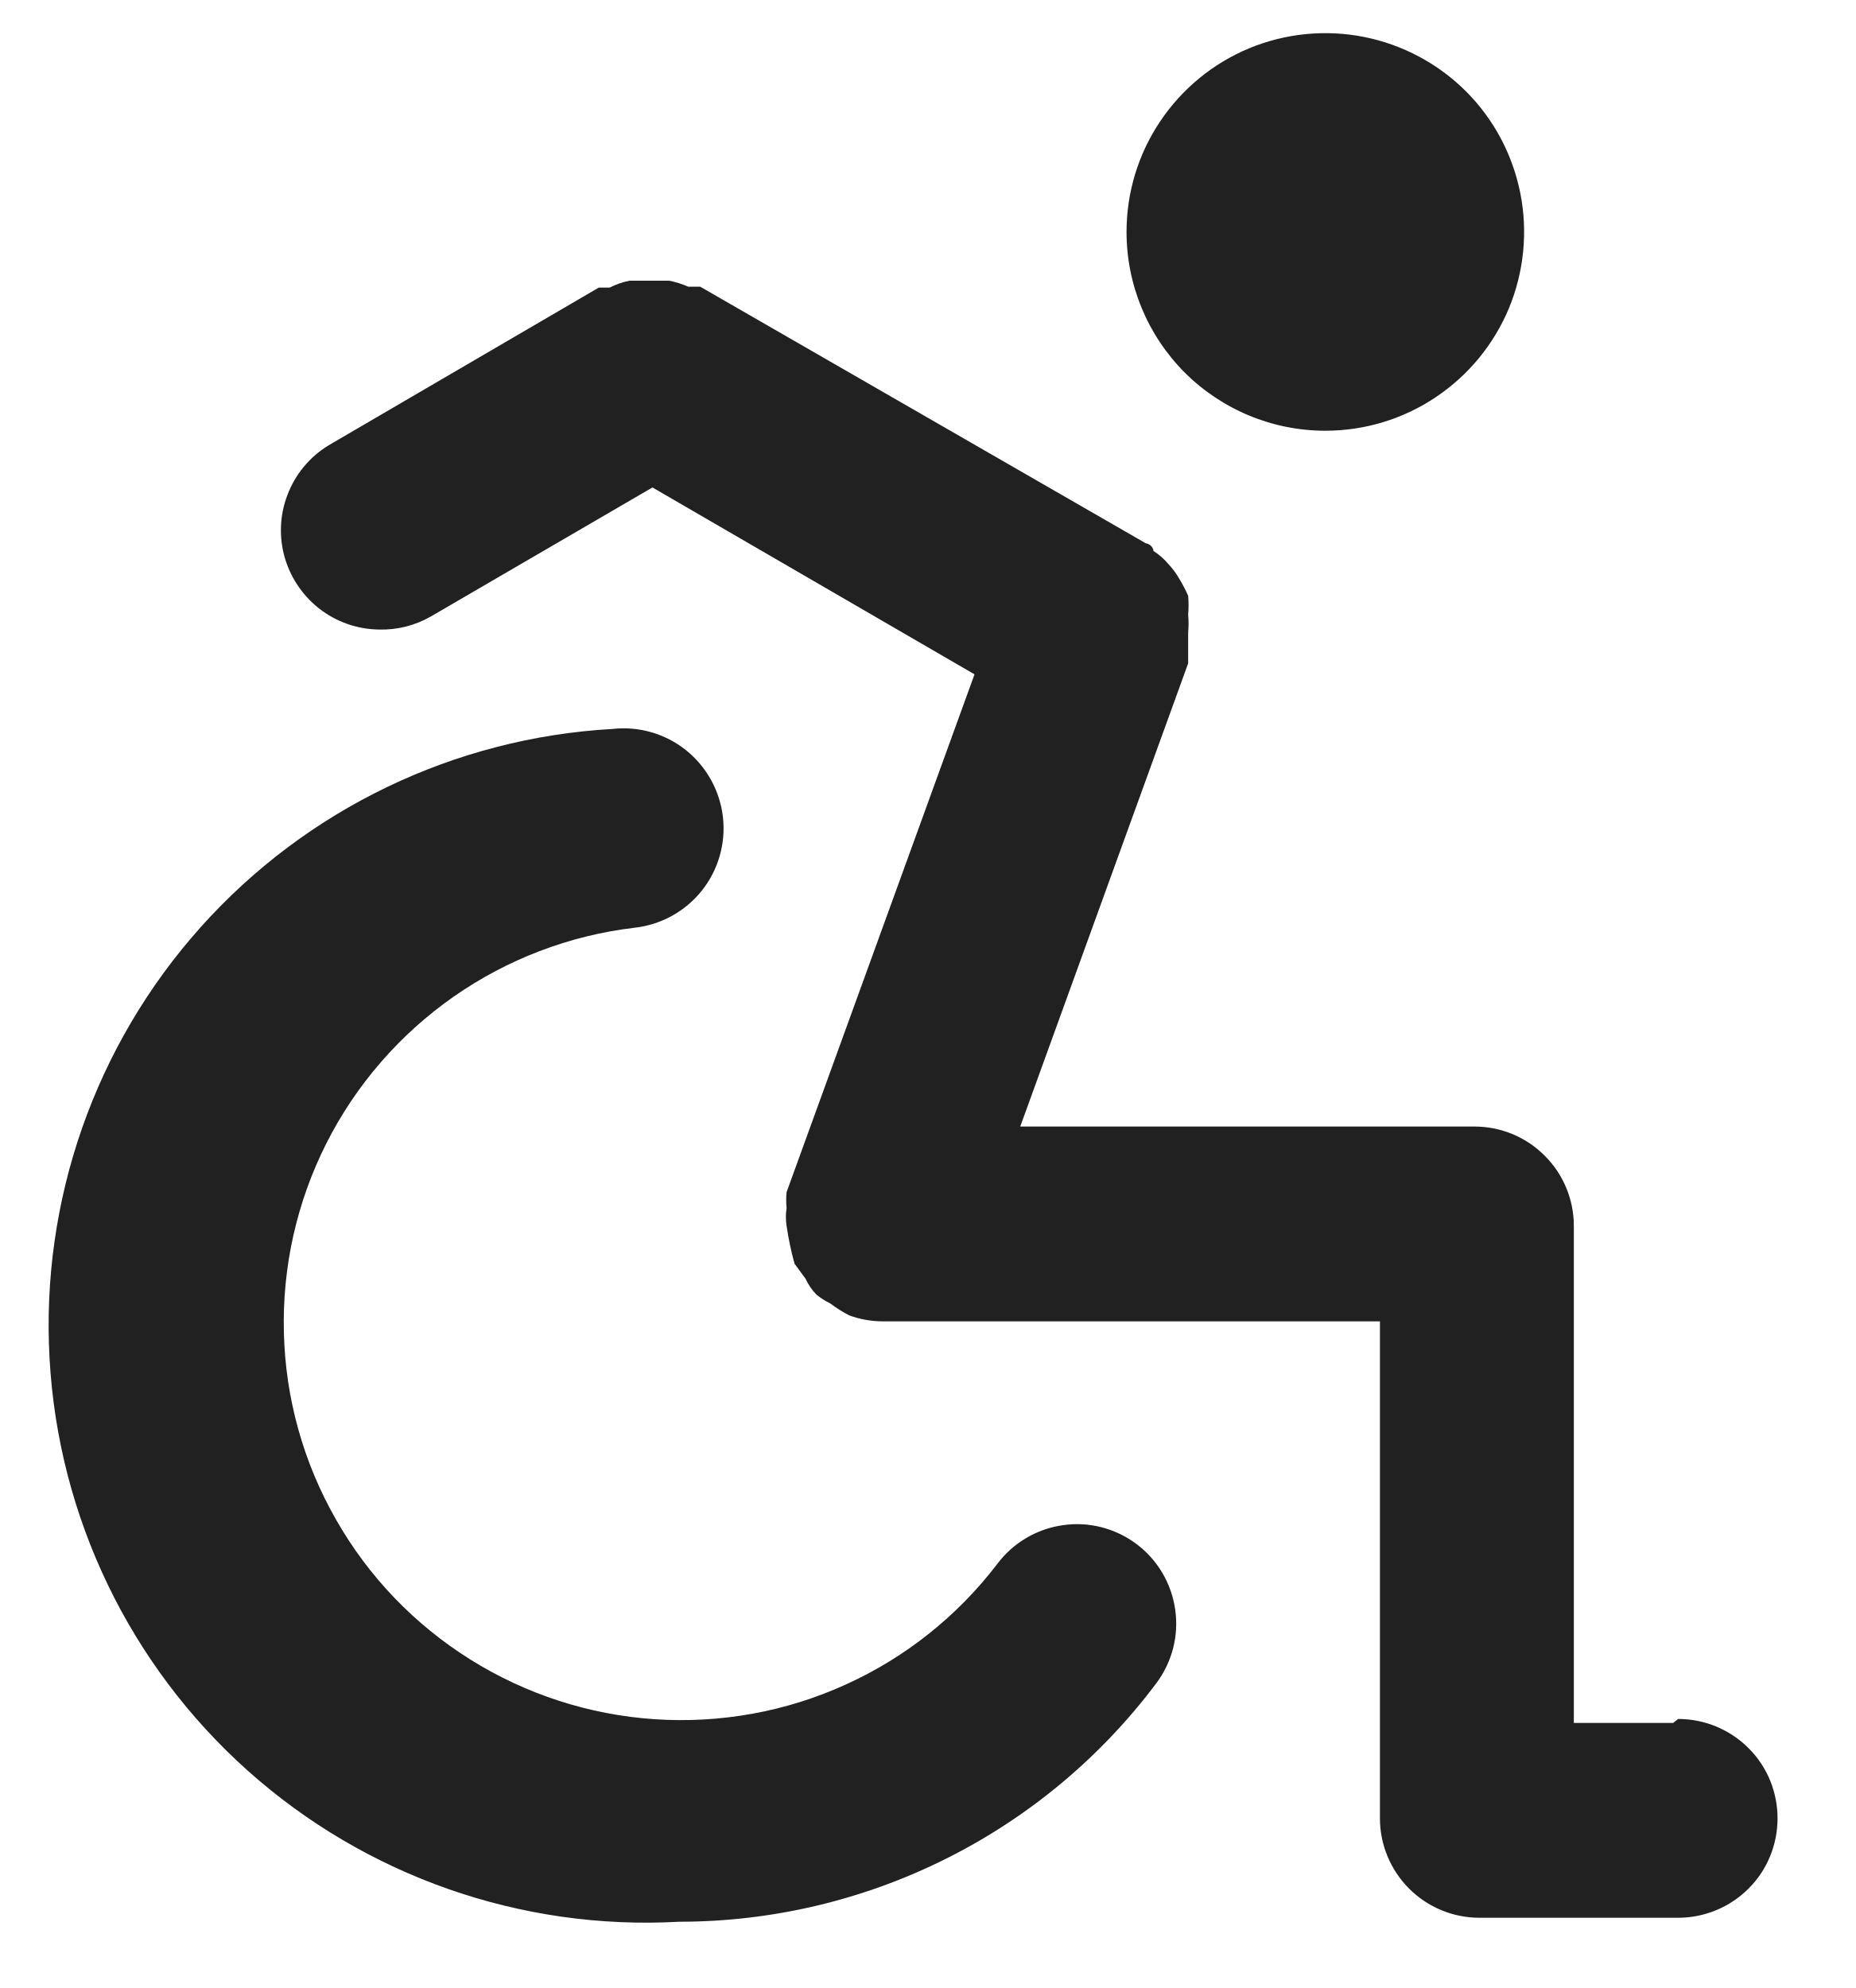
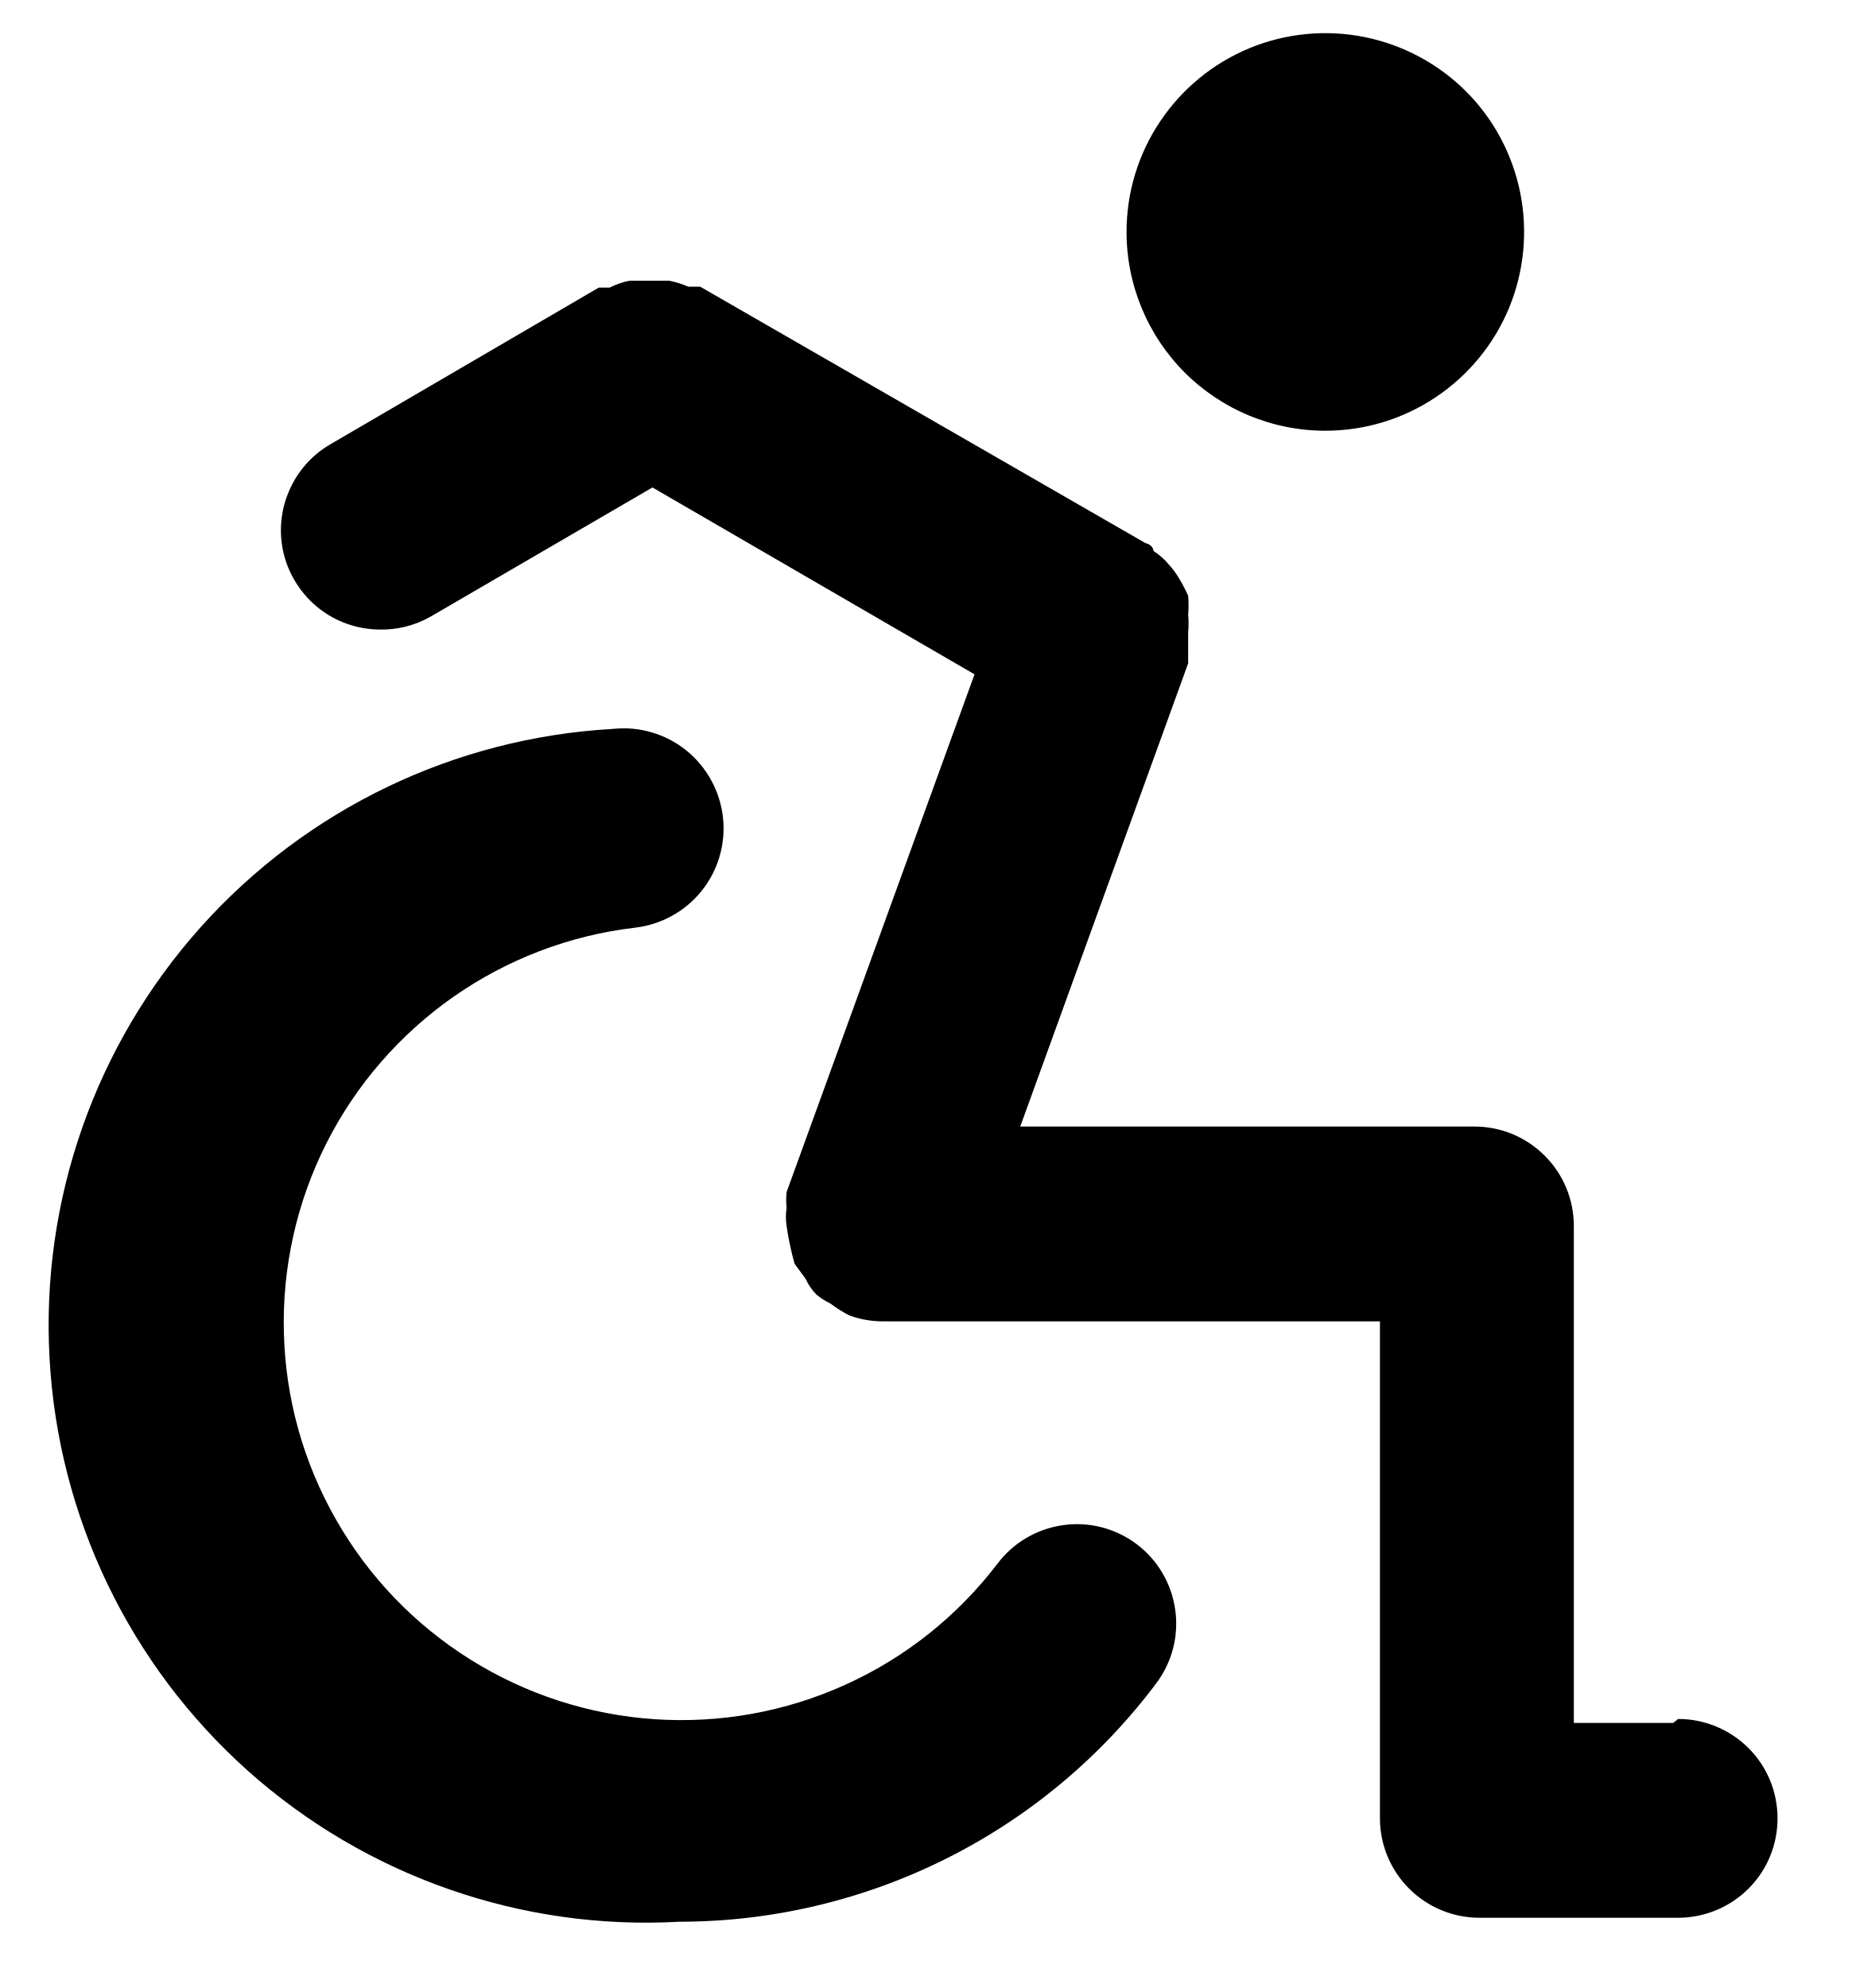
<svg xmlns="http://www.w3.org/2000/svg" width="14" height="15" viewBox="0 0 14 15" fill="none">
-   <path d="M10 3.25C10.297 3.25 10.587 3.162 10.833 2.997C11.08 2.832 11.272 2.598 11.386 2.324C11.499 2.05 11.529 1.748 11.471 1.457C11.413 1.166 11.271 0.899 11.061 0.689C10.851 0.48 10.584 0.337 10.293 0.279C10.002 0.221 9.7 0.251 9.426 0.364C9.152 0.478 8.918 0.67 8.753 0.917C8.588 1.163 8.5 1.453 8.5 1.75C8.5 2.148 8.658 2.529 8.939 2.811C9.221 3.092 9.602 3.25 10 3.25ZM7.525 11.8C7.224 12.194 6.831 12.507 6.38 12.711C5.929 12.916 5.434 13.005 4.94 12.972C4.446 12.939 3.968 12.784 3.548 12.521C3.128 12.258 2.78 11.896 2.535 11.465C2.289 11.035 2.154 10.551 2.142 10.056C2.129 9.561 2.239 9.07 2.462 8.628C2.685 8.186 3.015 7.806 3.42 7.522C3.826 7.238 4.296 7.058 4.788 7C4.986 6.978 5.169 6.878 5.294 6.722C5.419 6.566 5.477 6.366 5.455 6.168C5.433 5.969 5.333 5.787 5.177 5.661C5.021 5.536 4.821 5.478 4.623 5.5C3.429 5.567 2.311 6.105 1.514 6.996C0.717 7.887 0.307 9.058 0.374 10.251C0.44 11.445 0.978 12.563 1.869 13.36C2.76 14.156 3.932 14.567 5.125 14.5C5.824 14.5 6.513 14.337 7.137 14.025C7.762 13.713 8.306 13.259 8.725 12.7C8.844 12.541 8.896 12.341 8.867 12.144C8.839 11.947 8.734 11.769 8.575 11.65C8.416 11.531 8.216 11.479 8.019 11.508C7.822 11.536 7.644 11.641 7.525 11.8ZM12.625 13H11.875V9.25C11.875 9.051 11.796 8.86 11.655 8.72C11.515 8.579 11.324 8.5 11.125 8.5H7.698L8.965 5.005V4.772C8.969 4.728 8.969 4.682 8.965 4.638C8.969 4.59 8.969 4.542 8.965 4.495C8.945 4.451 8.923 4.408 8.898 4.367C8.875 4.327 8.847 4.289 8.815 4.255C8.783 4.217 8.745 4.184 8.703 4.157C8.703 4.157 8.703 4.112 8.643 4.098L5.283 2.163H5.193C5.147 2.143 5.099 2.128 5.05 2.118H4.75C4.698 2.128 4.647 2.146 4.6 2.17H4.518L2.5 3.348C2.357 3.429 2.244 3.555 2.18 3.707C2.115 3.858 2.102 4.027 2.143 4.187C2.184 4.346 2.277 4.488 2.406 4.59C2.536 4.692 2.695 4.748 2.86 4.75C2.996 4.754 3.131 4.72 3.25 4.652L4.923 3.678L7.353 5.088L5.935 8.995C5.931 9.035 5.931 9.075 5.935 9.115C5.928 9.16 5.928 9.205 5.935 9.25C5.949 9.346 5.969 9.441 5.995 9.535L6.078 9.648C6.098 9.692 6.126 9.733 6.16 9.768C6.192 9.794 6.227 9.817 6.265 9.835C6.31 9.869 6.357 9.899 6.408 9.925C6.489 9.955 6.576 9.97 6.663 9.97H10.412V13.72C10.412 13.919 10.492 14.11 10.632 14.25C10.773 14.391 10.964 14.47 11.162 14.47H12.662C12.861 14.47 13.052 14.391 13.193 14.25C13.334 14.11 13.412 13.919 13.412 13.72C13.412 13.521 13.334 13.33 13.193 13.19C13.052 13.049 12.861 12.97 12.662 12.97L12.625 13Z" fill="#212121" />
+   <path d="M10 3.25C10.297 3.25 10.587 3.162 10.833 2.997C11.08 2.832 11.272 2.598 11.386 2.324C11.499 2.05 11.529 1.748 11.471 1.457C11.413 1.166 11.271 0.899 11.061 0.689C10.851 0.48 10.584 0.337 10.293 0.279C10.002 0.221 9.7 0.251 9.426 0.364C9.152 0.478 8.918 0.67 8.753 0.917C8.588 1.163 8.5 1.453 8.5 1.75C8.5 2.148 8.658 2.529 8.939 2.811C9.221 3.092 9.602 3.25 10 3.25ZM7.525 11.8C7.224 12.194 6.831 12.507 6.38 12.711C5.929 12.916 5.434 13.005 4.94 12.972C4.446 12.939 3.968 12.784 3.548 12.521C3.128 12.258 2.78 11.896 2.535 11.465C2.289 11.035 2.154 10.551 2.142 10.056C2.129 9.561 2.239 9.07 2.462 8.628C2.685 8.186 3.015 7.806 3.42 7.522C3.826 7.238 4.296 7.058 4.788 7C4.986 6.978 5.169 6.878 5.294 6.722C5.419 6.566 5.477 6.366 5.455 6.168C5.433 5.969 5.333 5.787 5.177 5.661C5.021 5.536 4.821 5.478 4.623 5.5C3.429 5.567 2.311 6.105 1.514 6.996C0.717 7.887 0.307 9.058 0.374 10.251C0.44 11.445 0.978 12.563 1.869 13.36C2.76 14.156 3.932 14.567 5.125 14.5C5.824 14.5 6.513 14.337 7.137 14.025C7.762 13.713 8.306 13.259 8.725 12.7C8.844 12.541 8.896 12.341 8.867 12.144C8.839 11.947 8.734 11.769 8.575 11.65C8.416 11.531 8.216 11.479 8.019 11.508C7.822 11.536 7.644 11.641 7.525 11.8ZM12.625 13H11.875V9.25C11.875 9.051 11.796 8.86 11.655 8.72C11.515 8.579 11.324 8.5 11.125 8.5H7.698L8.965 5.005V4.772C8.969 4.728 8.969 4.682 8.965 4.638C8.969 4.59 8.969 4.542 8.965 4.495C8.945 4.451 8.923 4.408 8.898 4.367C8.875 4.327 8.847 4.289 8.815 4.255C8.783 4.217 8.745 4.184 8.703 4.157C8.703 4.157 8.703 4.112 8.643 4.098L5.283 2.163H5.193C5.147 2.143 5.099 2.128 5.05 2.118H4.75C4.698 2.128 4.647 2.146 4.6 2.17H4.518L2.5 3.348C2.357 3.429 2.244 3.555 2.18 3.707C2.115 3.858 2.102 4.027 2.143 4.187C2.184 4.346 2.277 4.488 2.406 4.59C2.536 4.692 2.695 4.748 2.86 4.75C2.996 4.754 3.131 4.72 3.25 4.652L4.923 3.678L7.353 5.088L5.935 8.995C5.931 9.035 5.931 9.075 5.935 9.115C5.928 9.16 5.928 9.205 5.935 9.25C5.949 9.346 5.969 9.441 5.995 9.535L6.078 9.648C6.098 9.692 6.126 9.733 6.16 9.768C6.192 9.794 6.227 9.817 6.265 9.835C6.31 9.869 6.357 9.899 6.408 9.925C6.489 9.955 6.576 9.97 6.663 9.97H10.412V13.72C10.412 13.919 10.492 14.11 10.632 14.25C10.773 14.391 10.964 14.47 11.162 14.47H12.662C12.861 14.47 13.052 14.391 13.193 14.25C13.334 14.11 13.412 13.919 13.412 13.72C13.412 13.521 13.334 13.33 13.193 13.19C13.052 13.049 12.861 12.97 12.662 12.97L12.625 13Z" fill="black" />
</svg>
